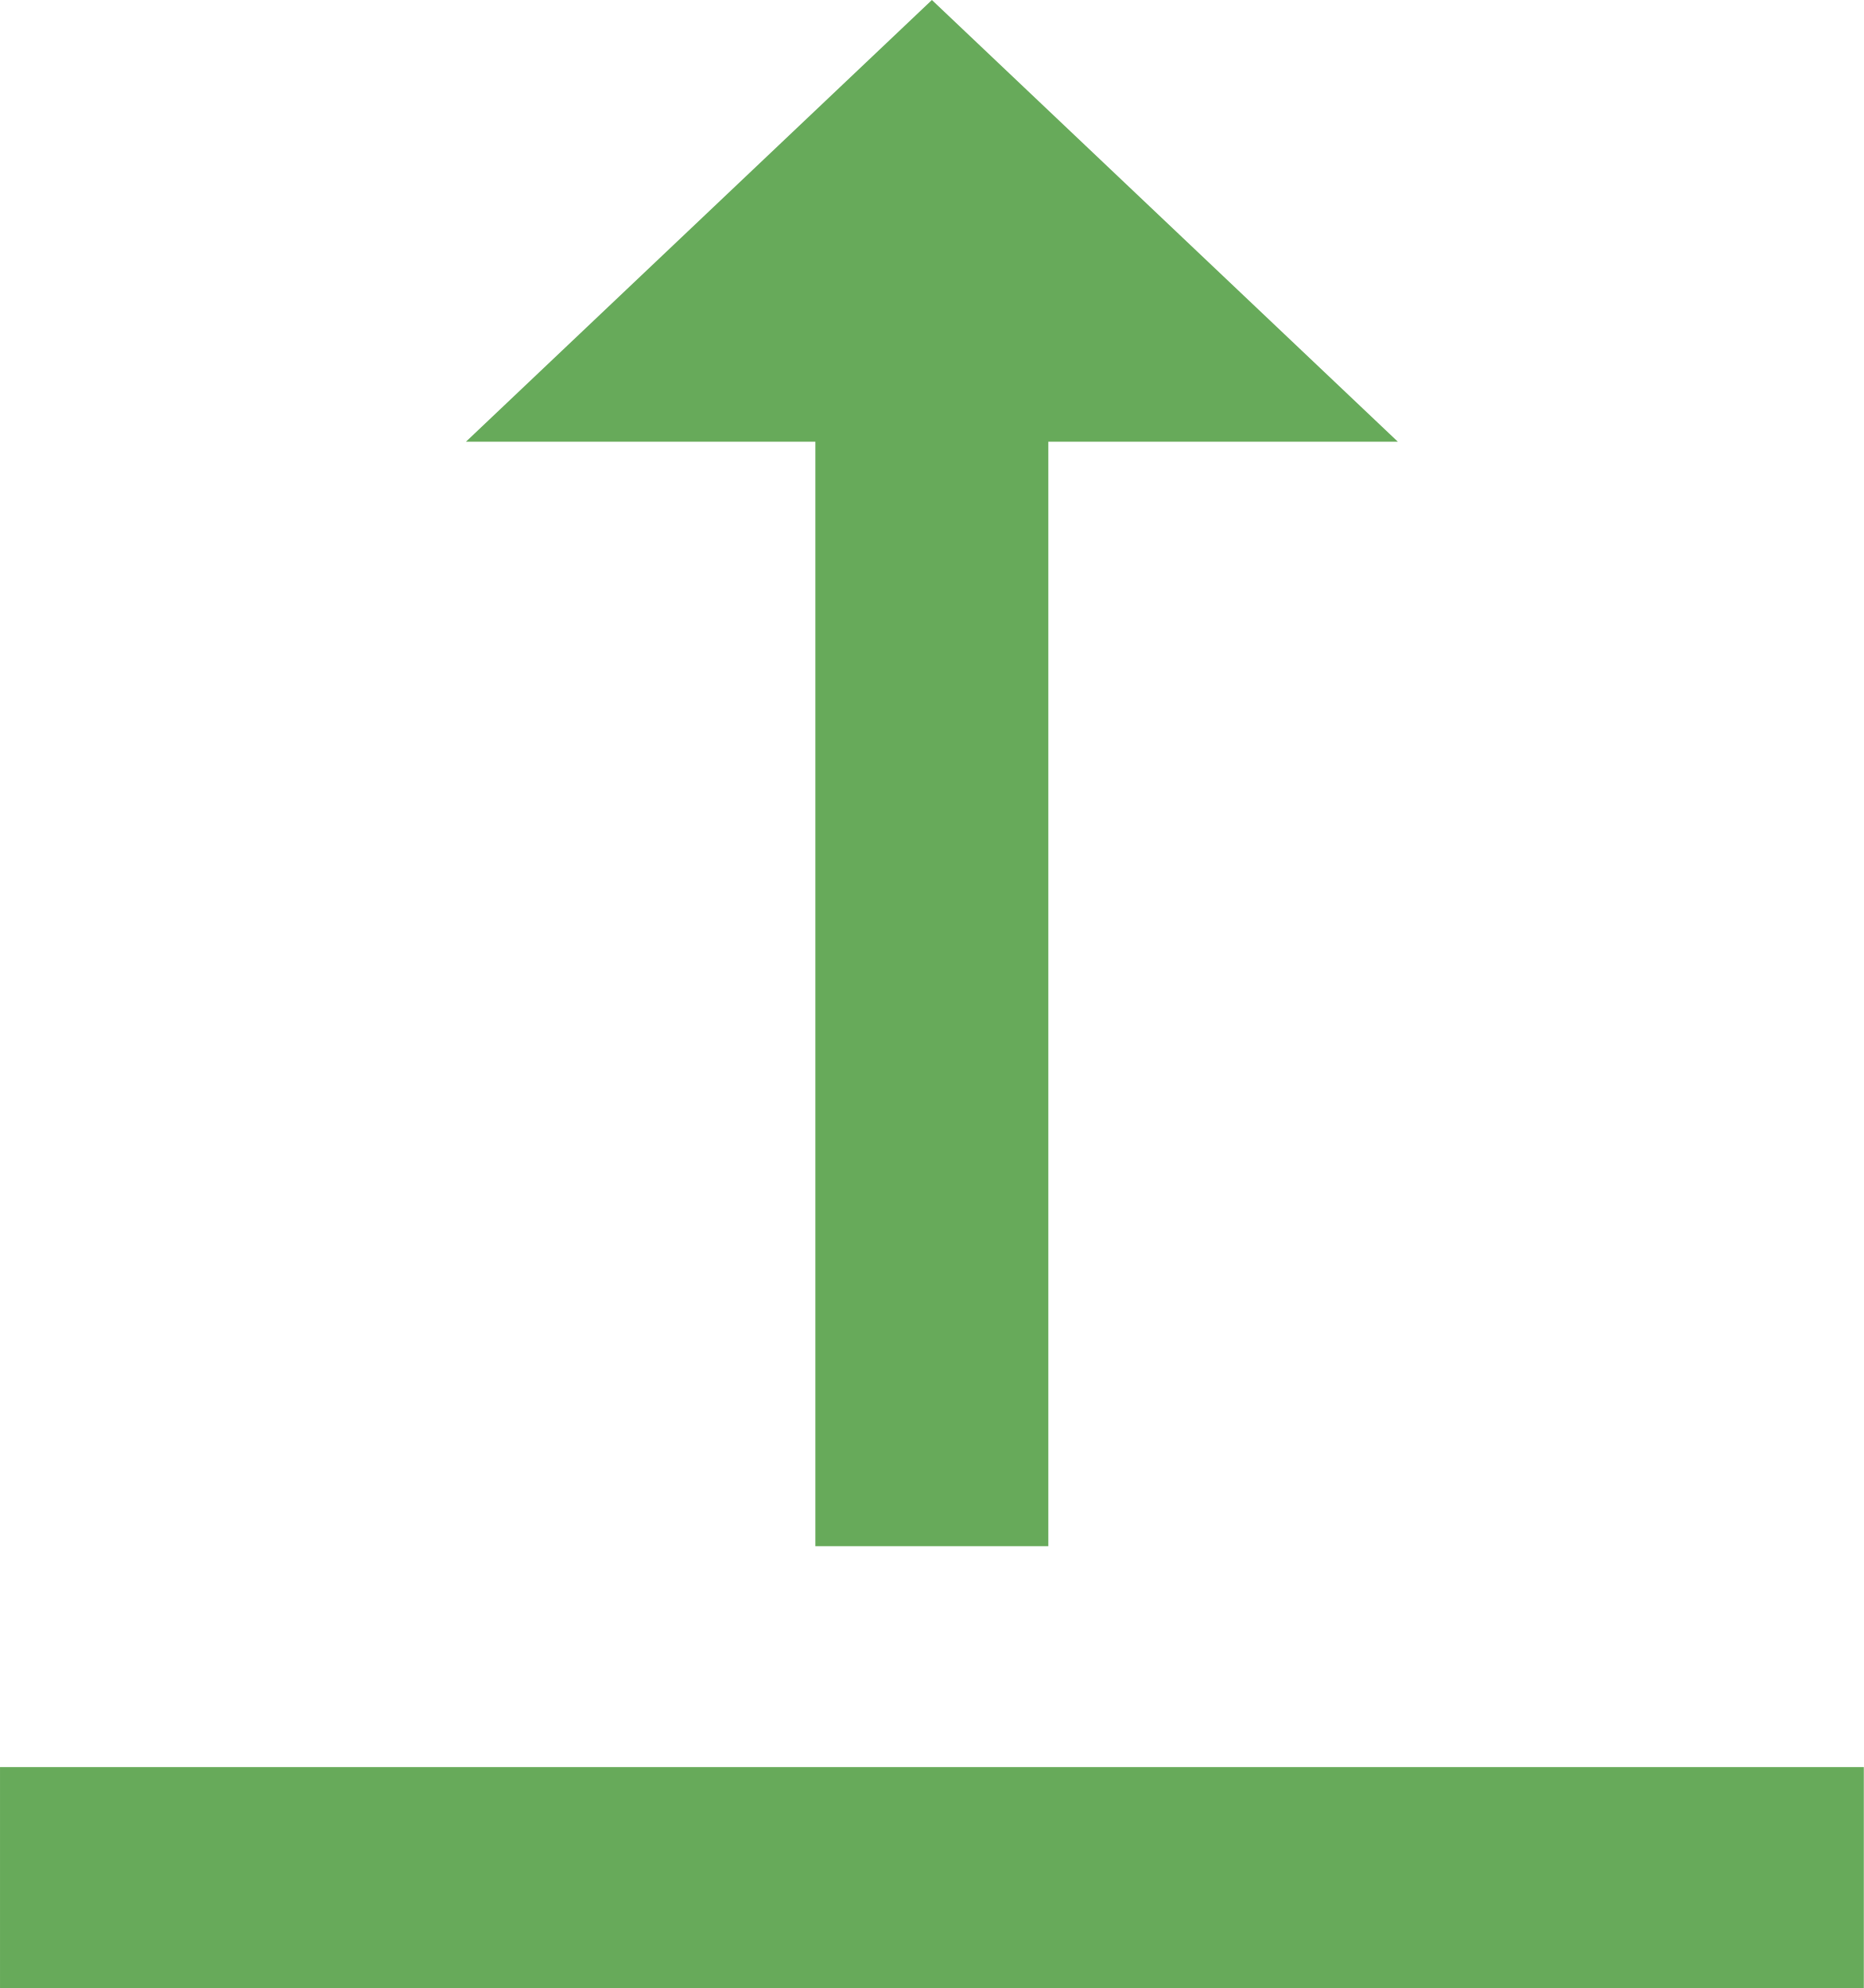
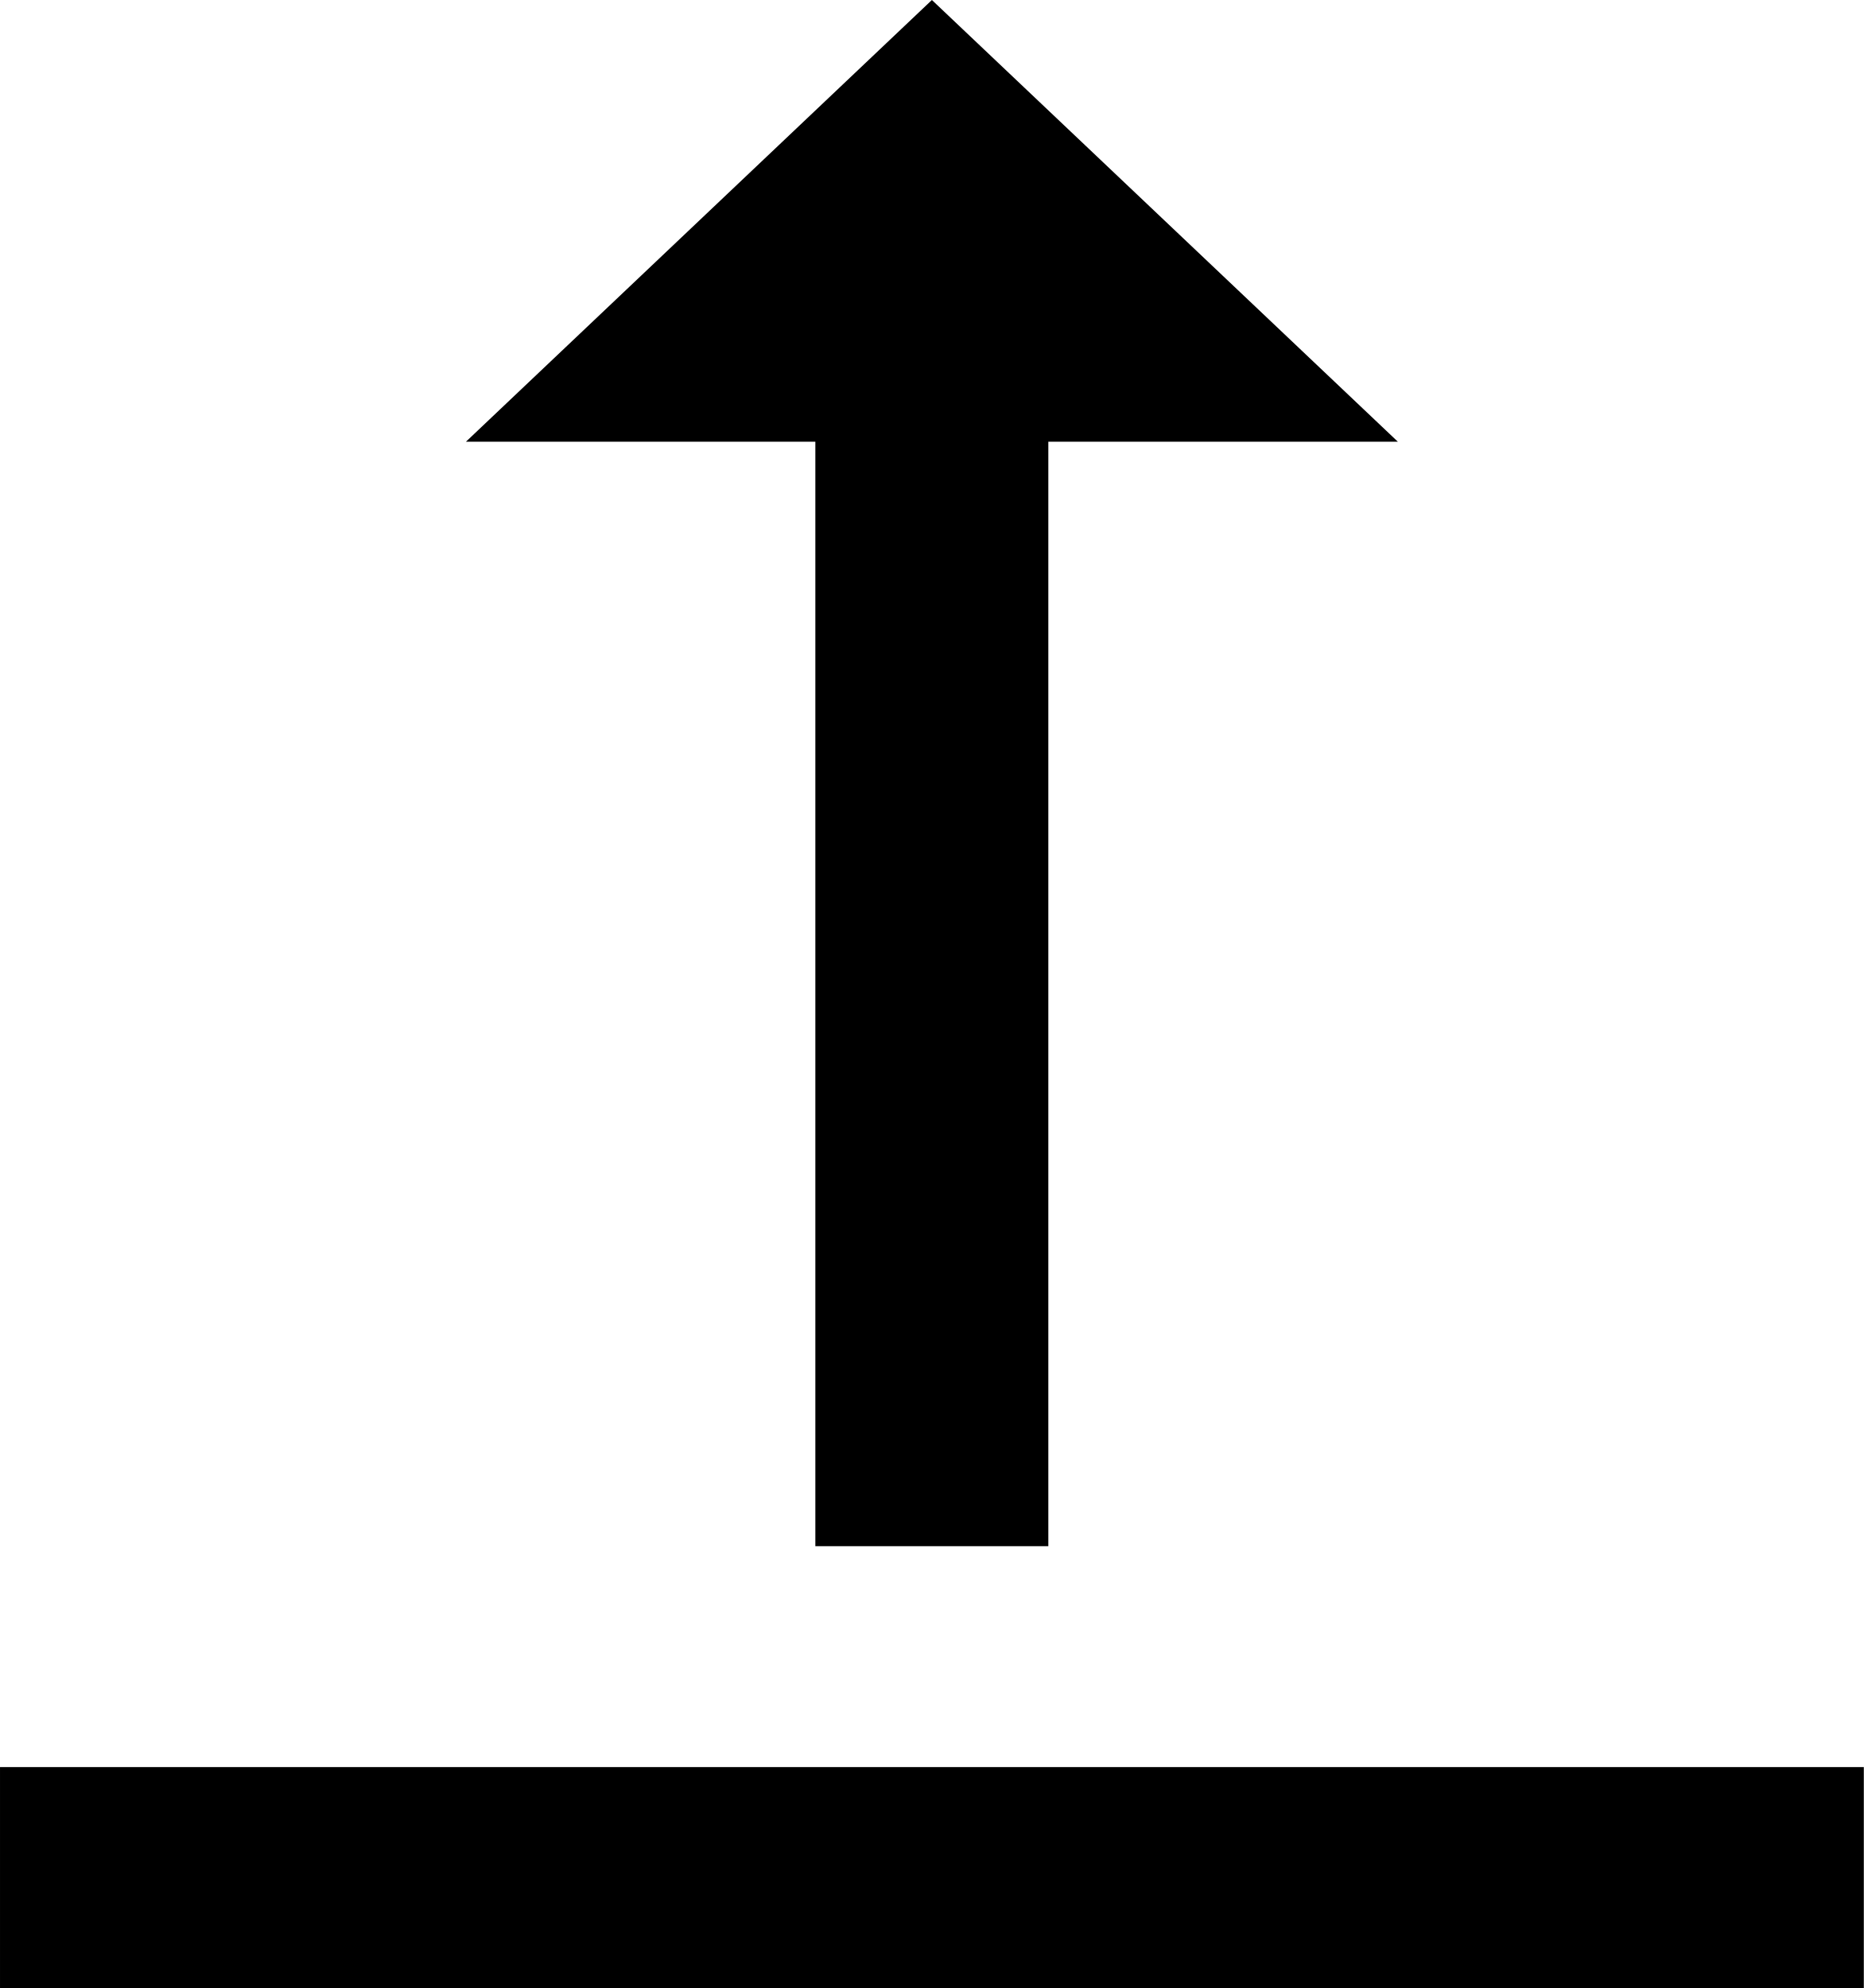
<svg xmlns="http://www.w3.org/2000/svg" width="15" height="16" viewBox="0 0 15 16">
-   <defs>
-     <style>.a{fill:#67aa5a;}</style>
-   </defs>
+   <defs />
  <g transform="translate(-6011 -275)">
    <path class="a" d="M7.5,8.889,3.75,12.444,0,8.889H2.813V0H4.688V8.889Z" transform="translate(6022.25 287.444) rotate(180)" />
    <path class="a" d="M77.9,366h15v1.778h-15Z" transform="translate(5933.1 -76.778)" />
  </g>
</svg>
